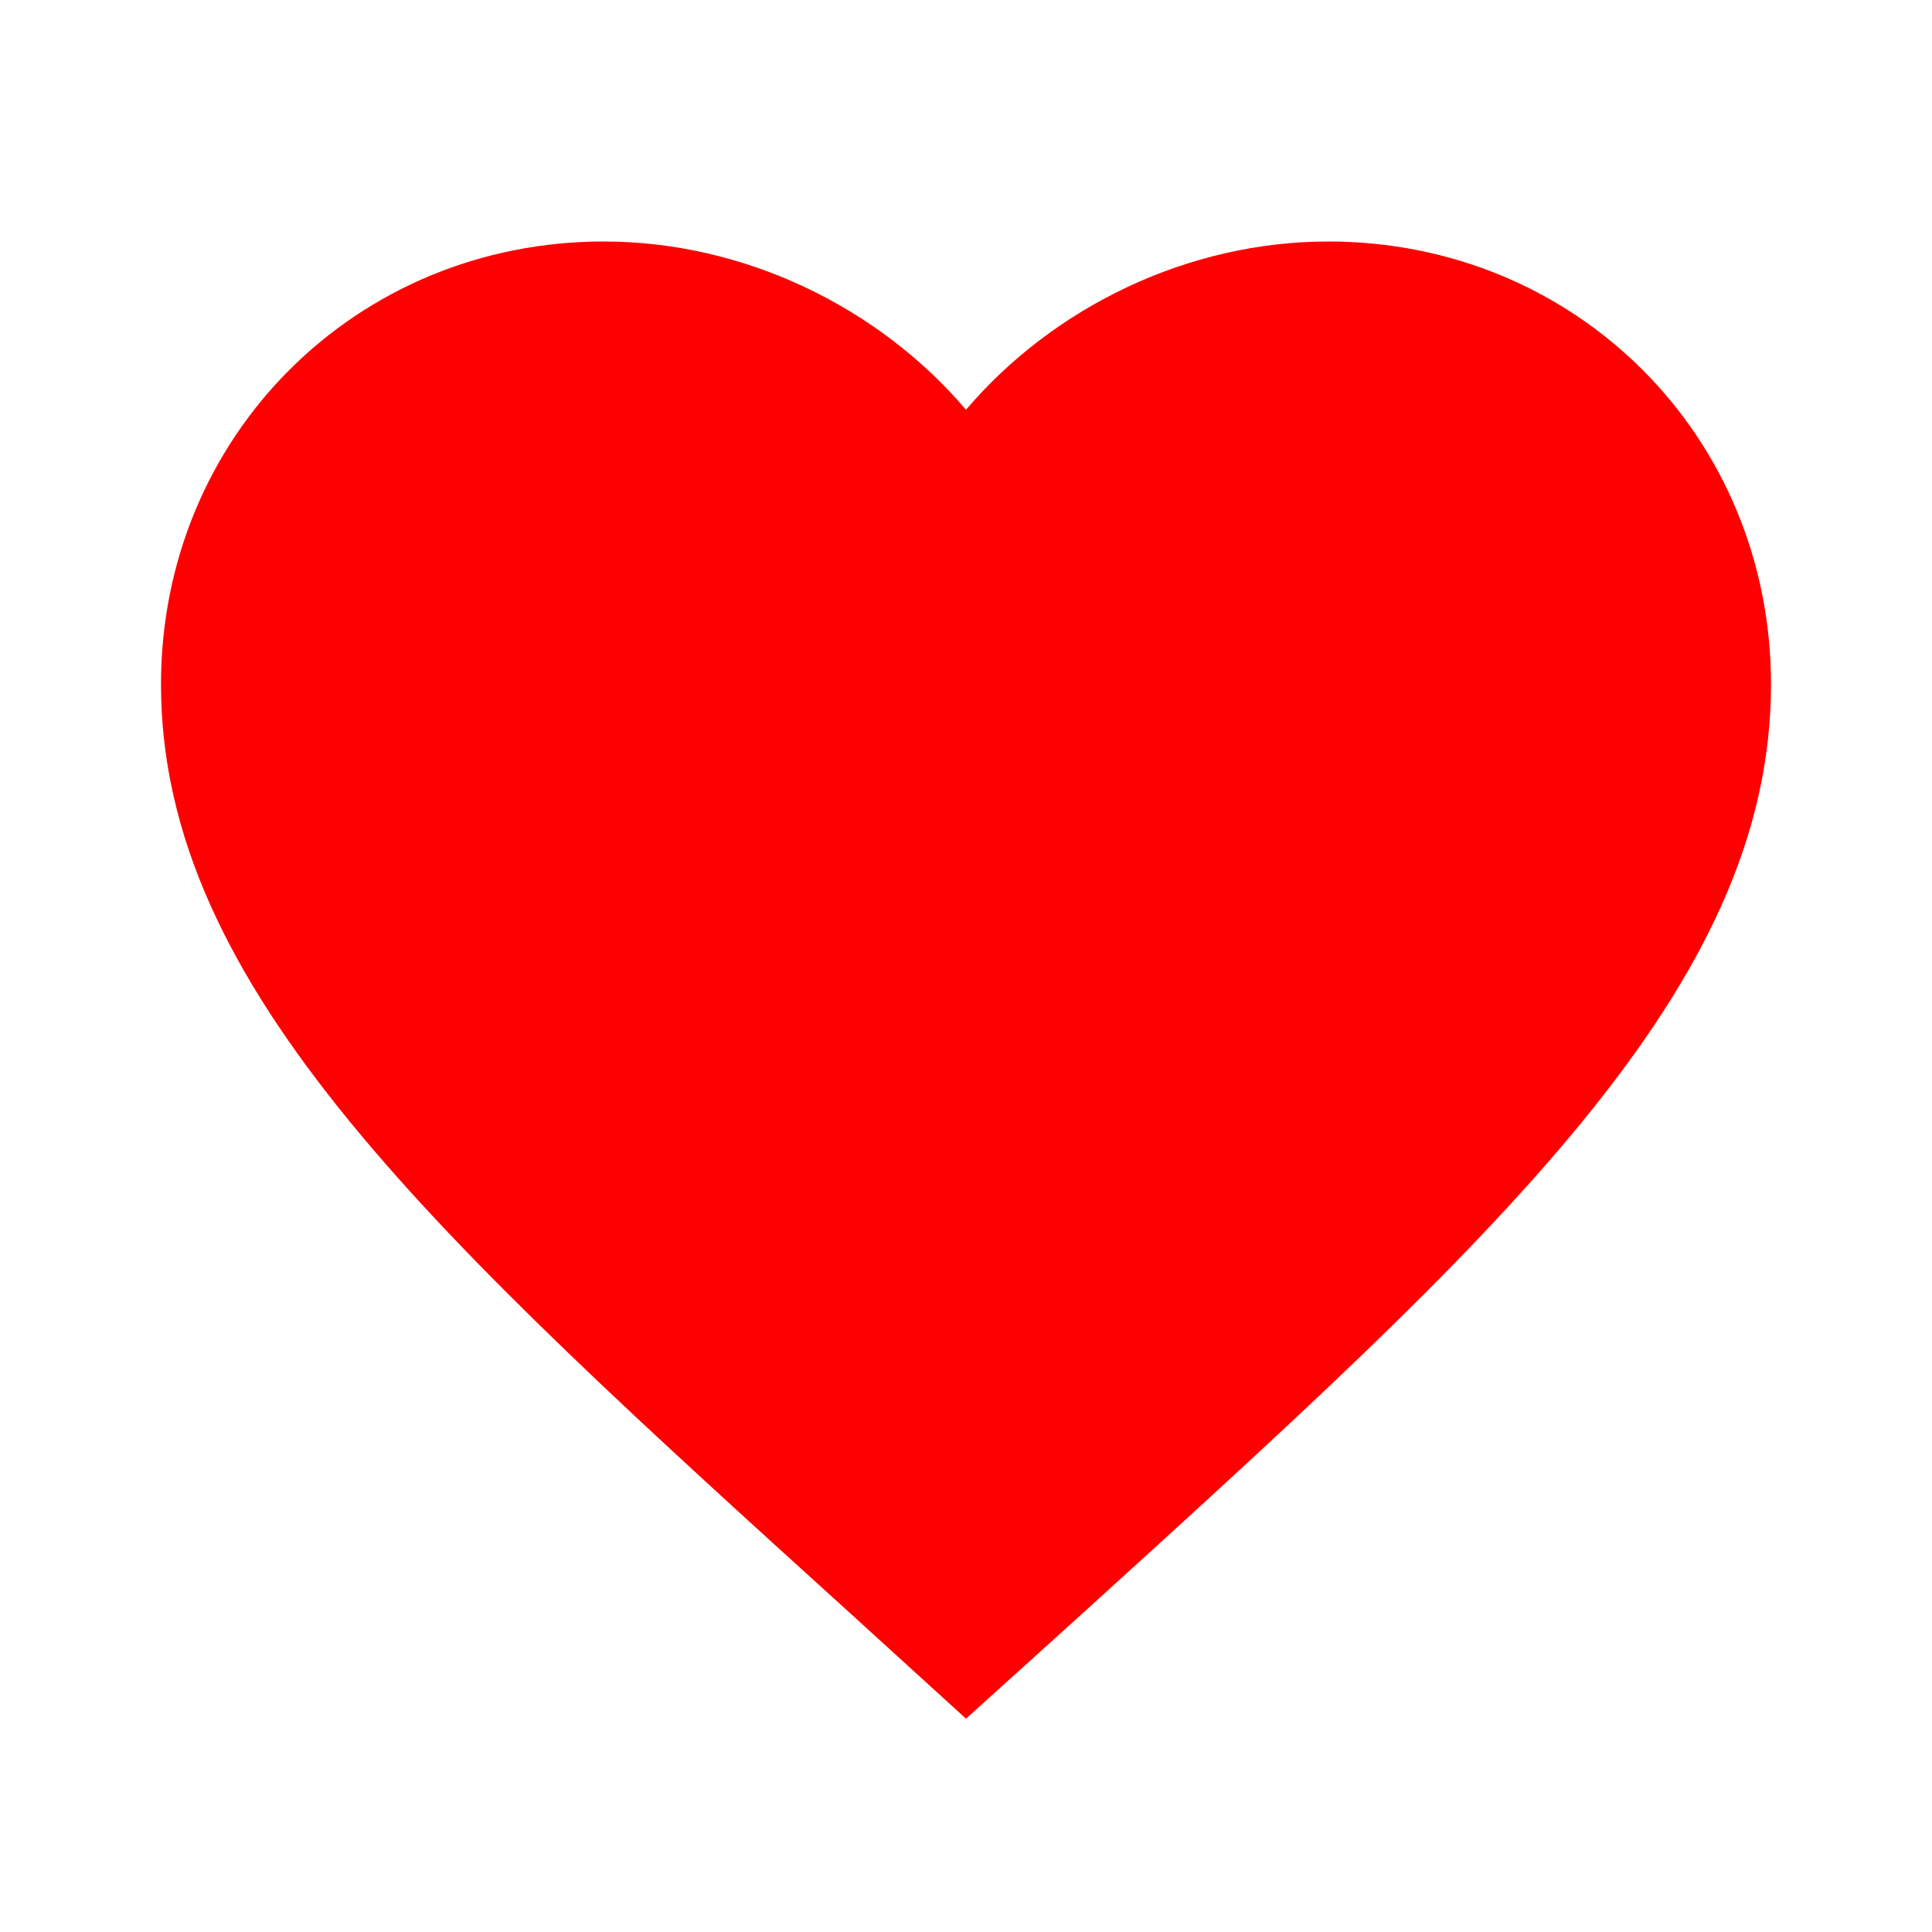
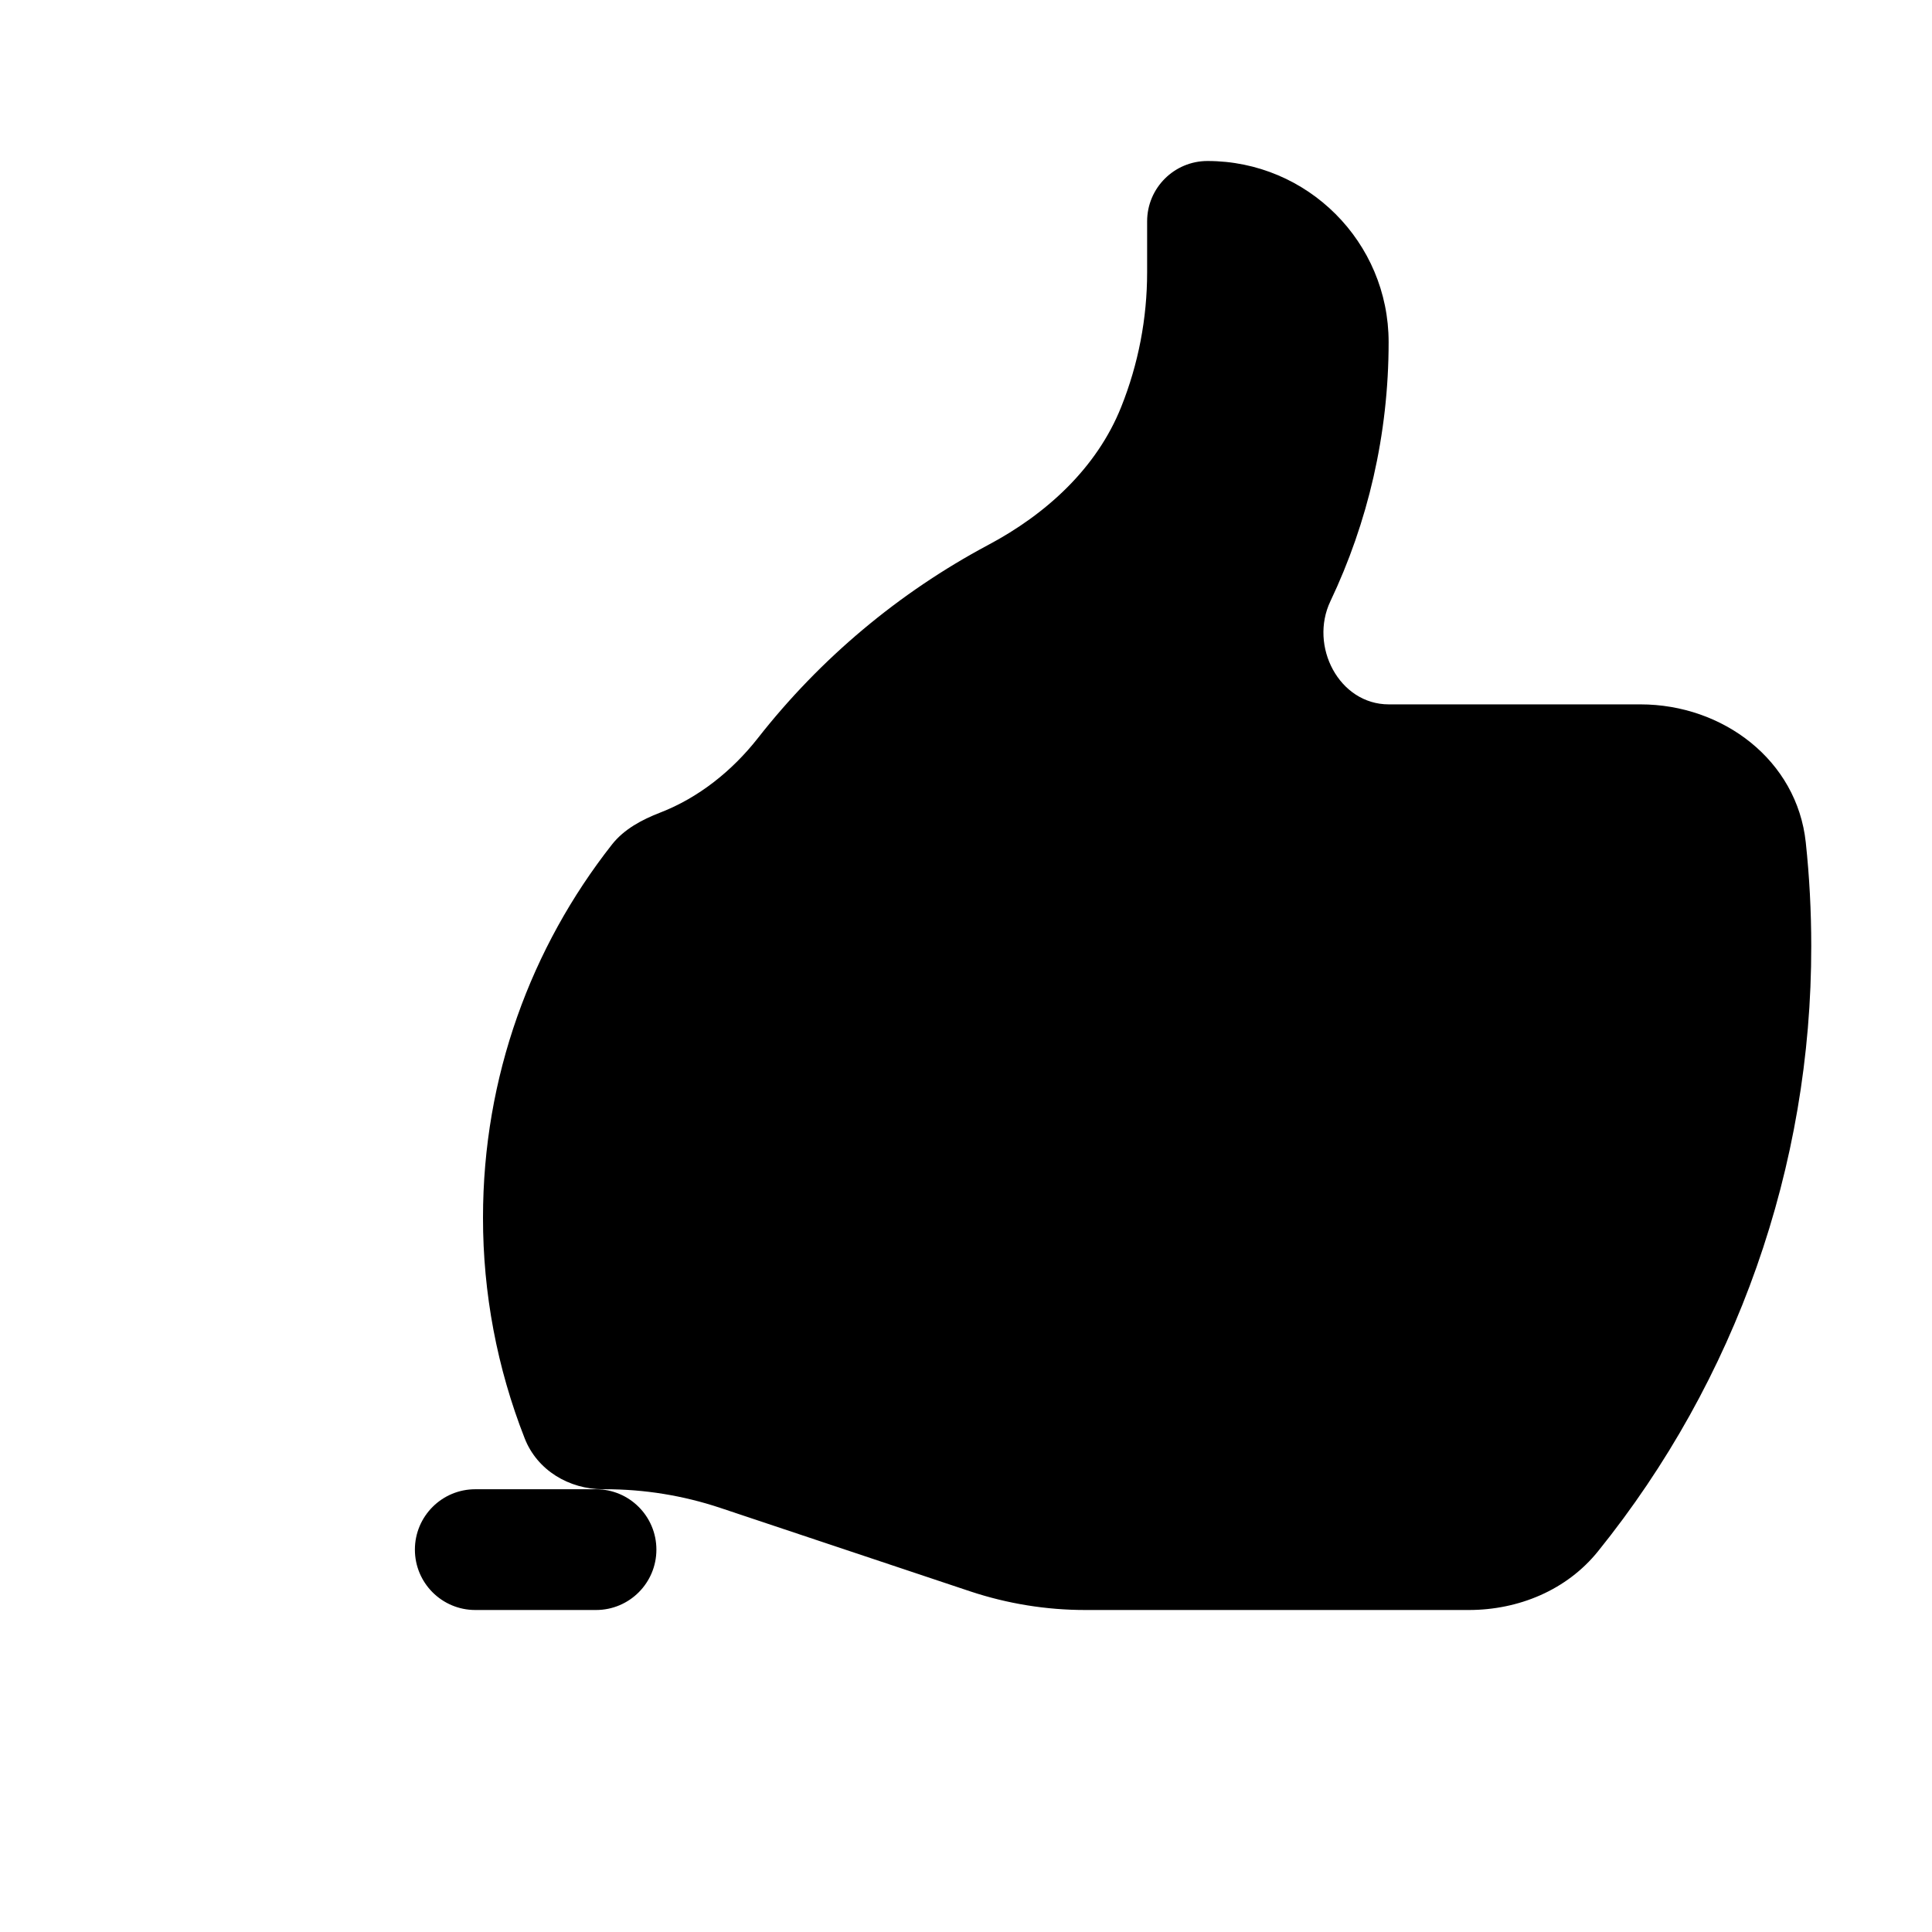
- <svg xmlns="http://www.w3.org/2000/svg" width="24" height="24" viewBox="0 0 24 24">
-   <path d="M12 21.35l-1.45-1.32C5.4 15.36 2 12.28 2 8.5 2 5.42 4.42 3 7.5 3c1.74 0 3.41.81 4.5 2.09C13.09 3.81 14.76 3 16.5 3 19.58 3 22 5.42 22 8.5c0 3.78-3.4 6.86-8.55 11.54L12 21.35z" fill="red" />
+ <svg xmlns="http://www.w3.org/2000/svg" viewBox="0 0 24 24" fill="currentColor" width="24" height="24">
+   <path d="M7.493 18.5c-.425 0-.82-.236-.975-.632A7.48 7.48 0 0 1 6 15.125c0-1.75.599-3.358 1.602-4.634.151-.192.373-.309.6-.397.473-.183.89-.514 1.212-.924a9.042 9.042 0 0 1 2.861-2.4c.723-.384 1.35-.956 1.653-1.715a4.498 4.498 0 0 0 .322-1.672V2.75A.75.75 0 0 1 15 2a2.25 2.25 0 0 1 2.25 2.25c0 1.152-.26 2.243-.723 3.218-.266.558.107 1.282.725 1.282h3.126c1.026 0 1.945.694 2.054 1.715.045.422.068.85.068 1.285a11.95 11.95 0 0 1-2.649 7.521c-.388.482-.987.729-1.605.729H13.48c-.483 0-.964-.078-1.423-.23l-3.114-1.04a4.501 4.501 0 0 0-1.423-.23H5.904m0 0a.75.75 0 0 0 0 1.5h1.5a.75.75 0 0 0 0-1.5h-1.5Z" />
</svg>
